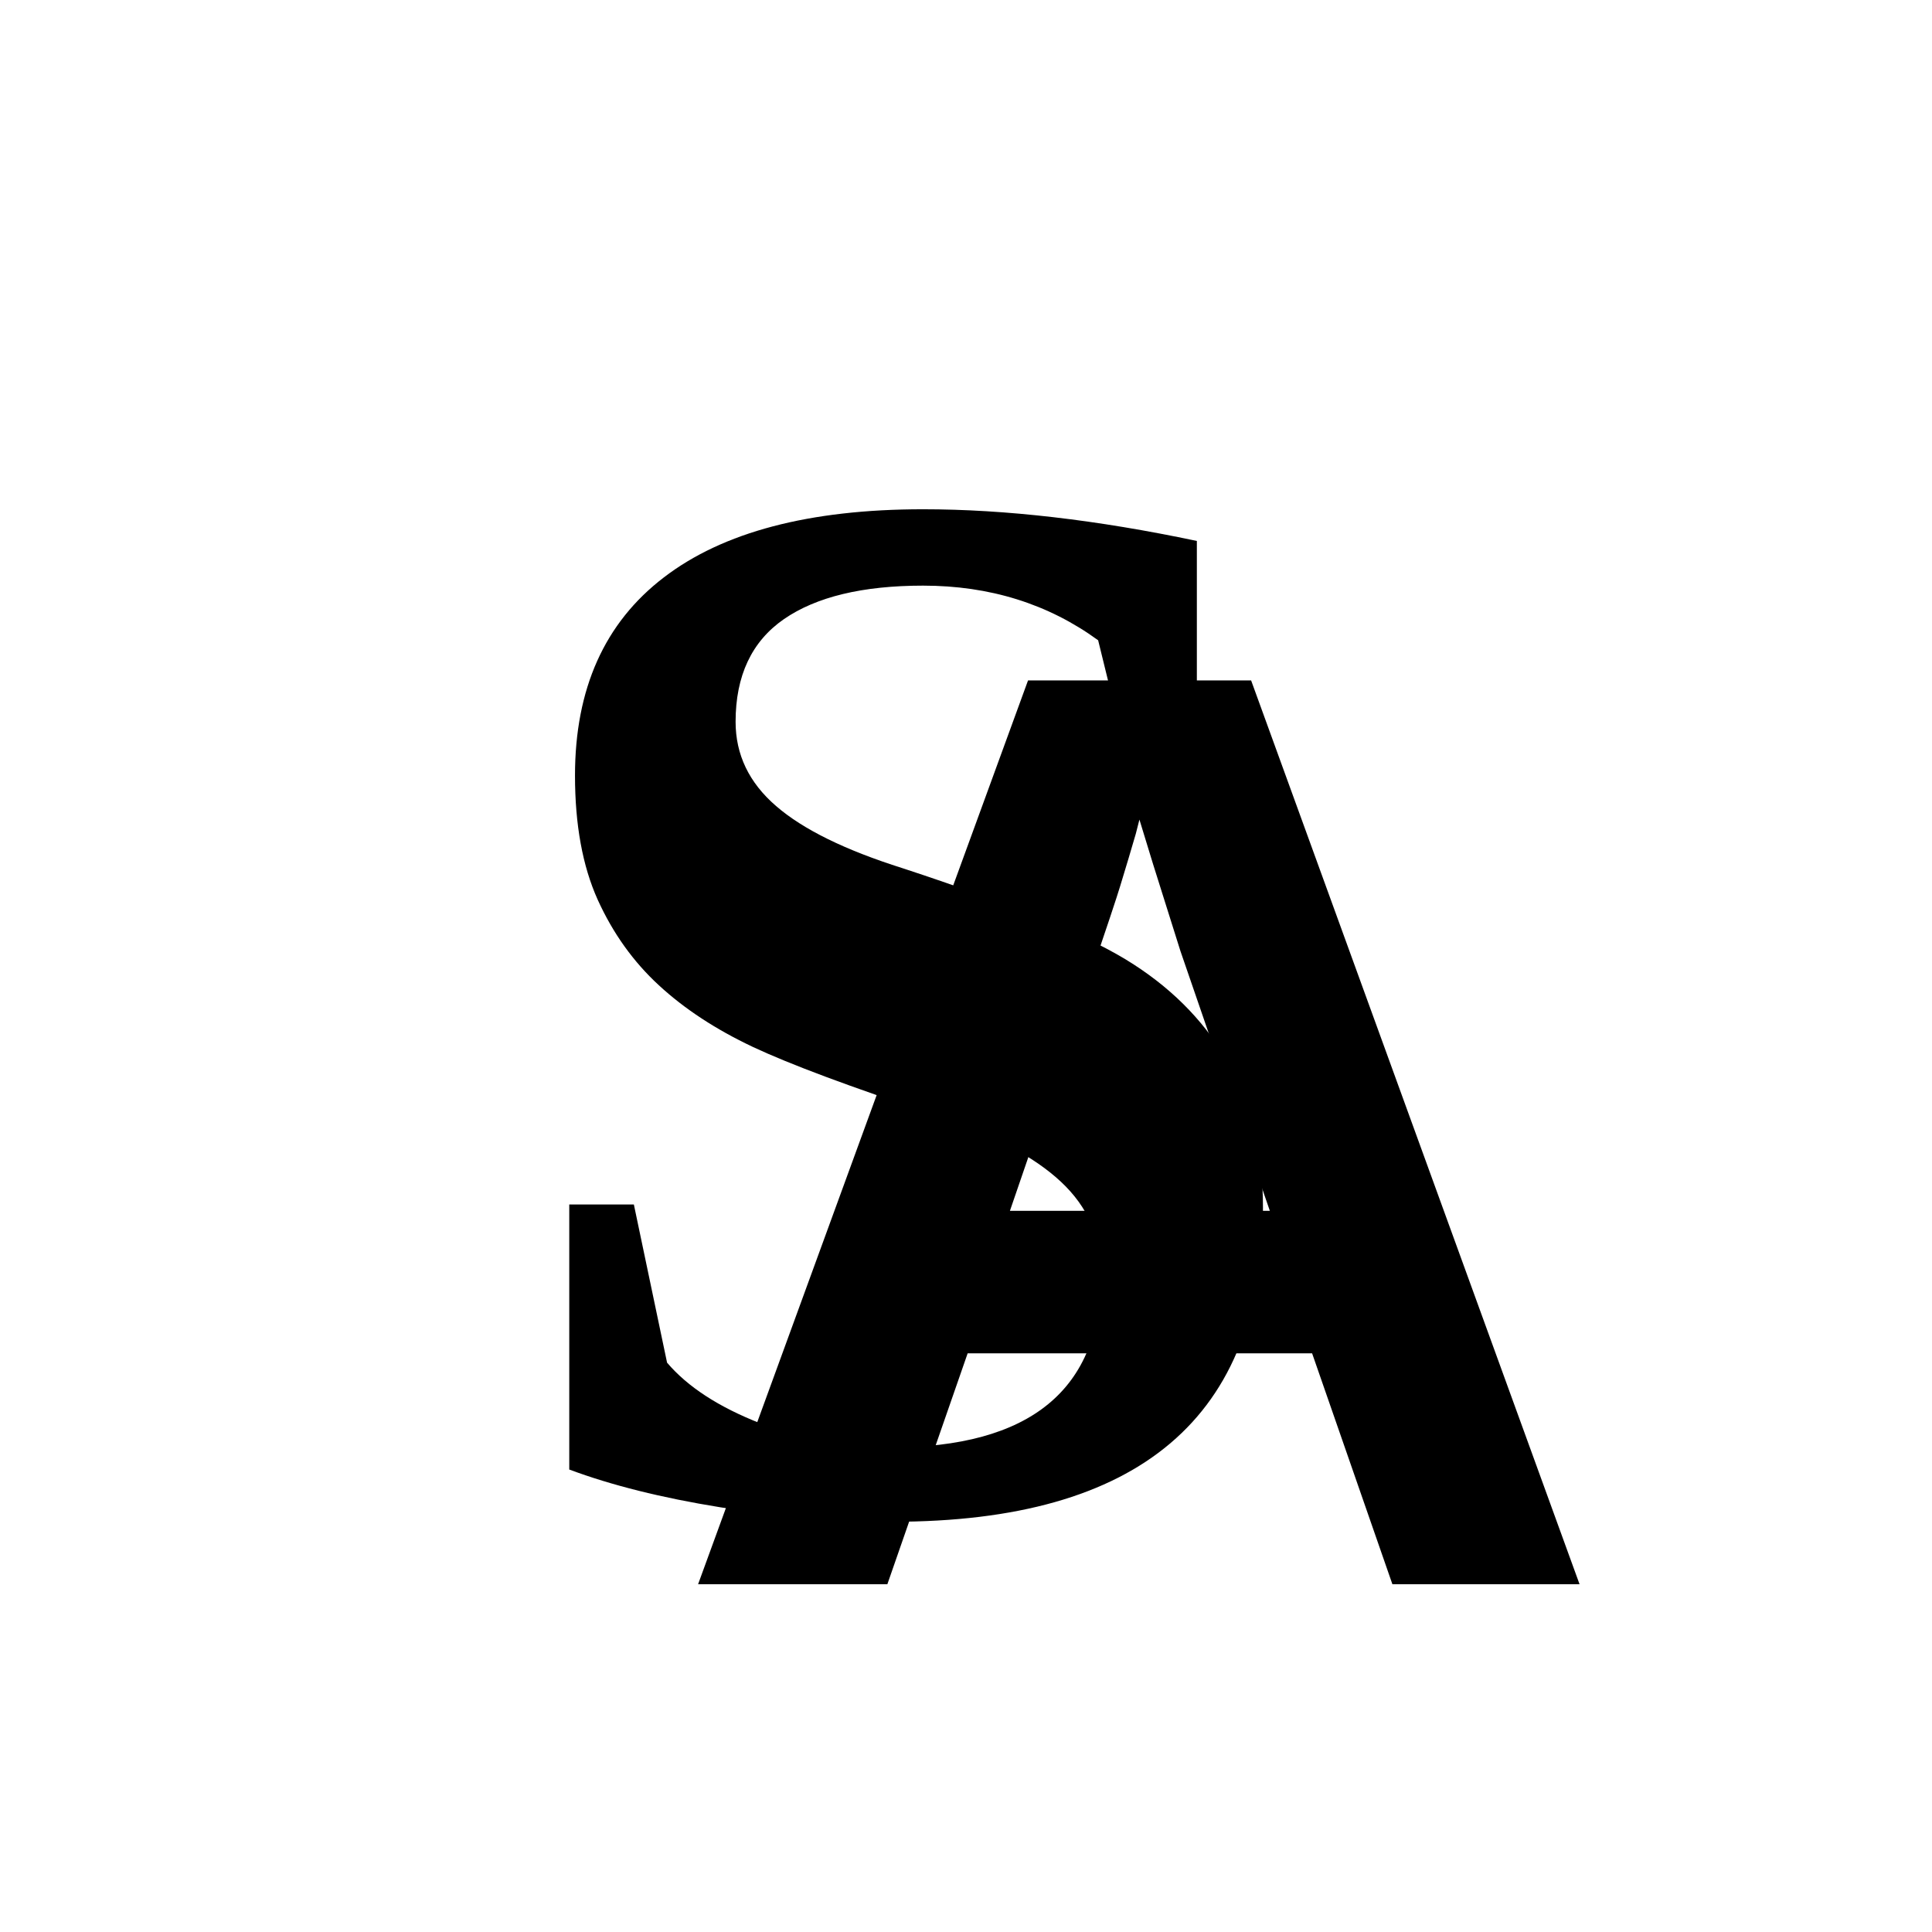
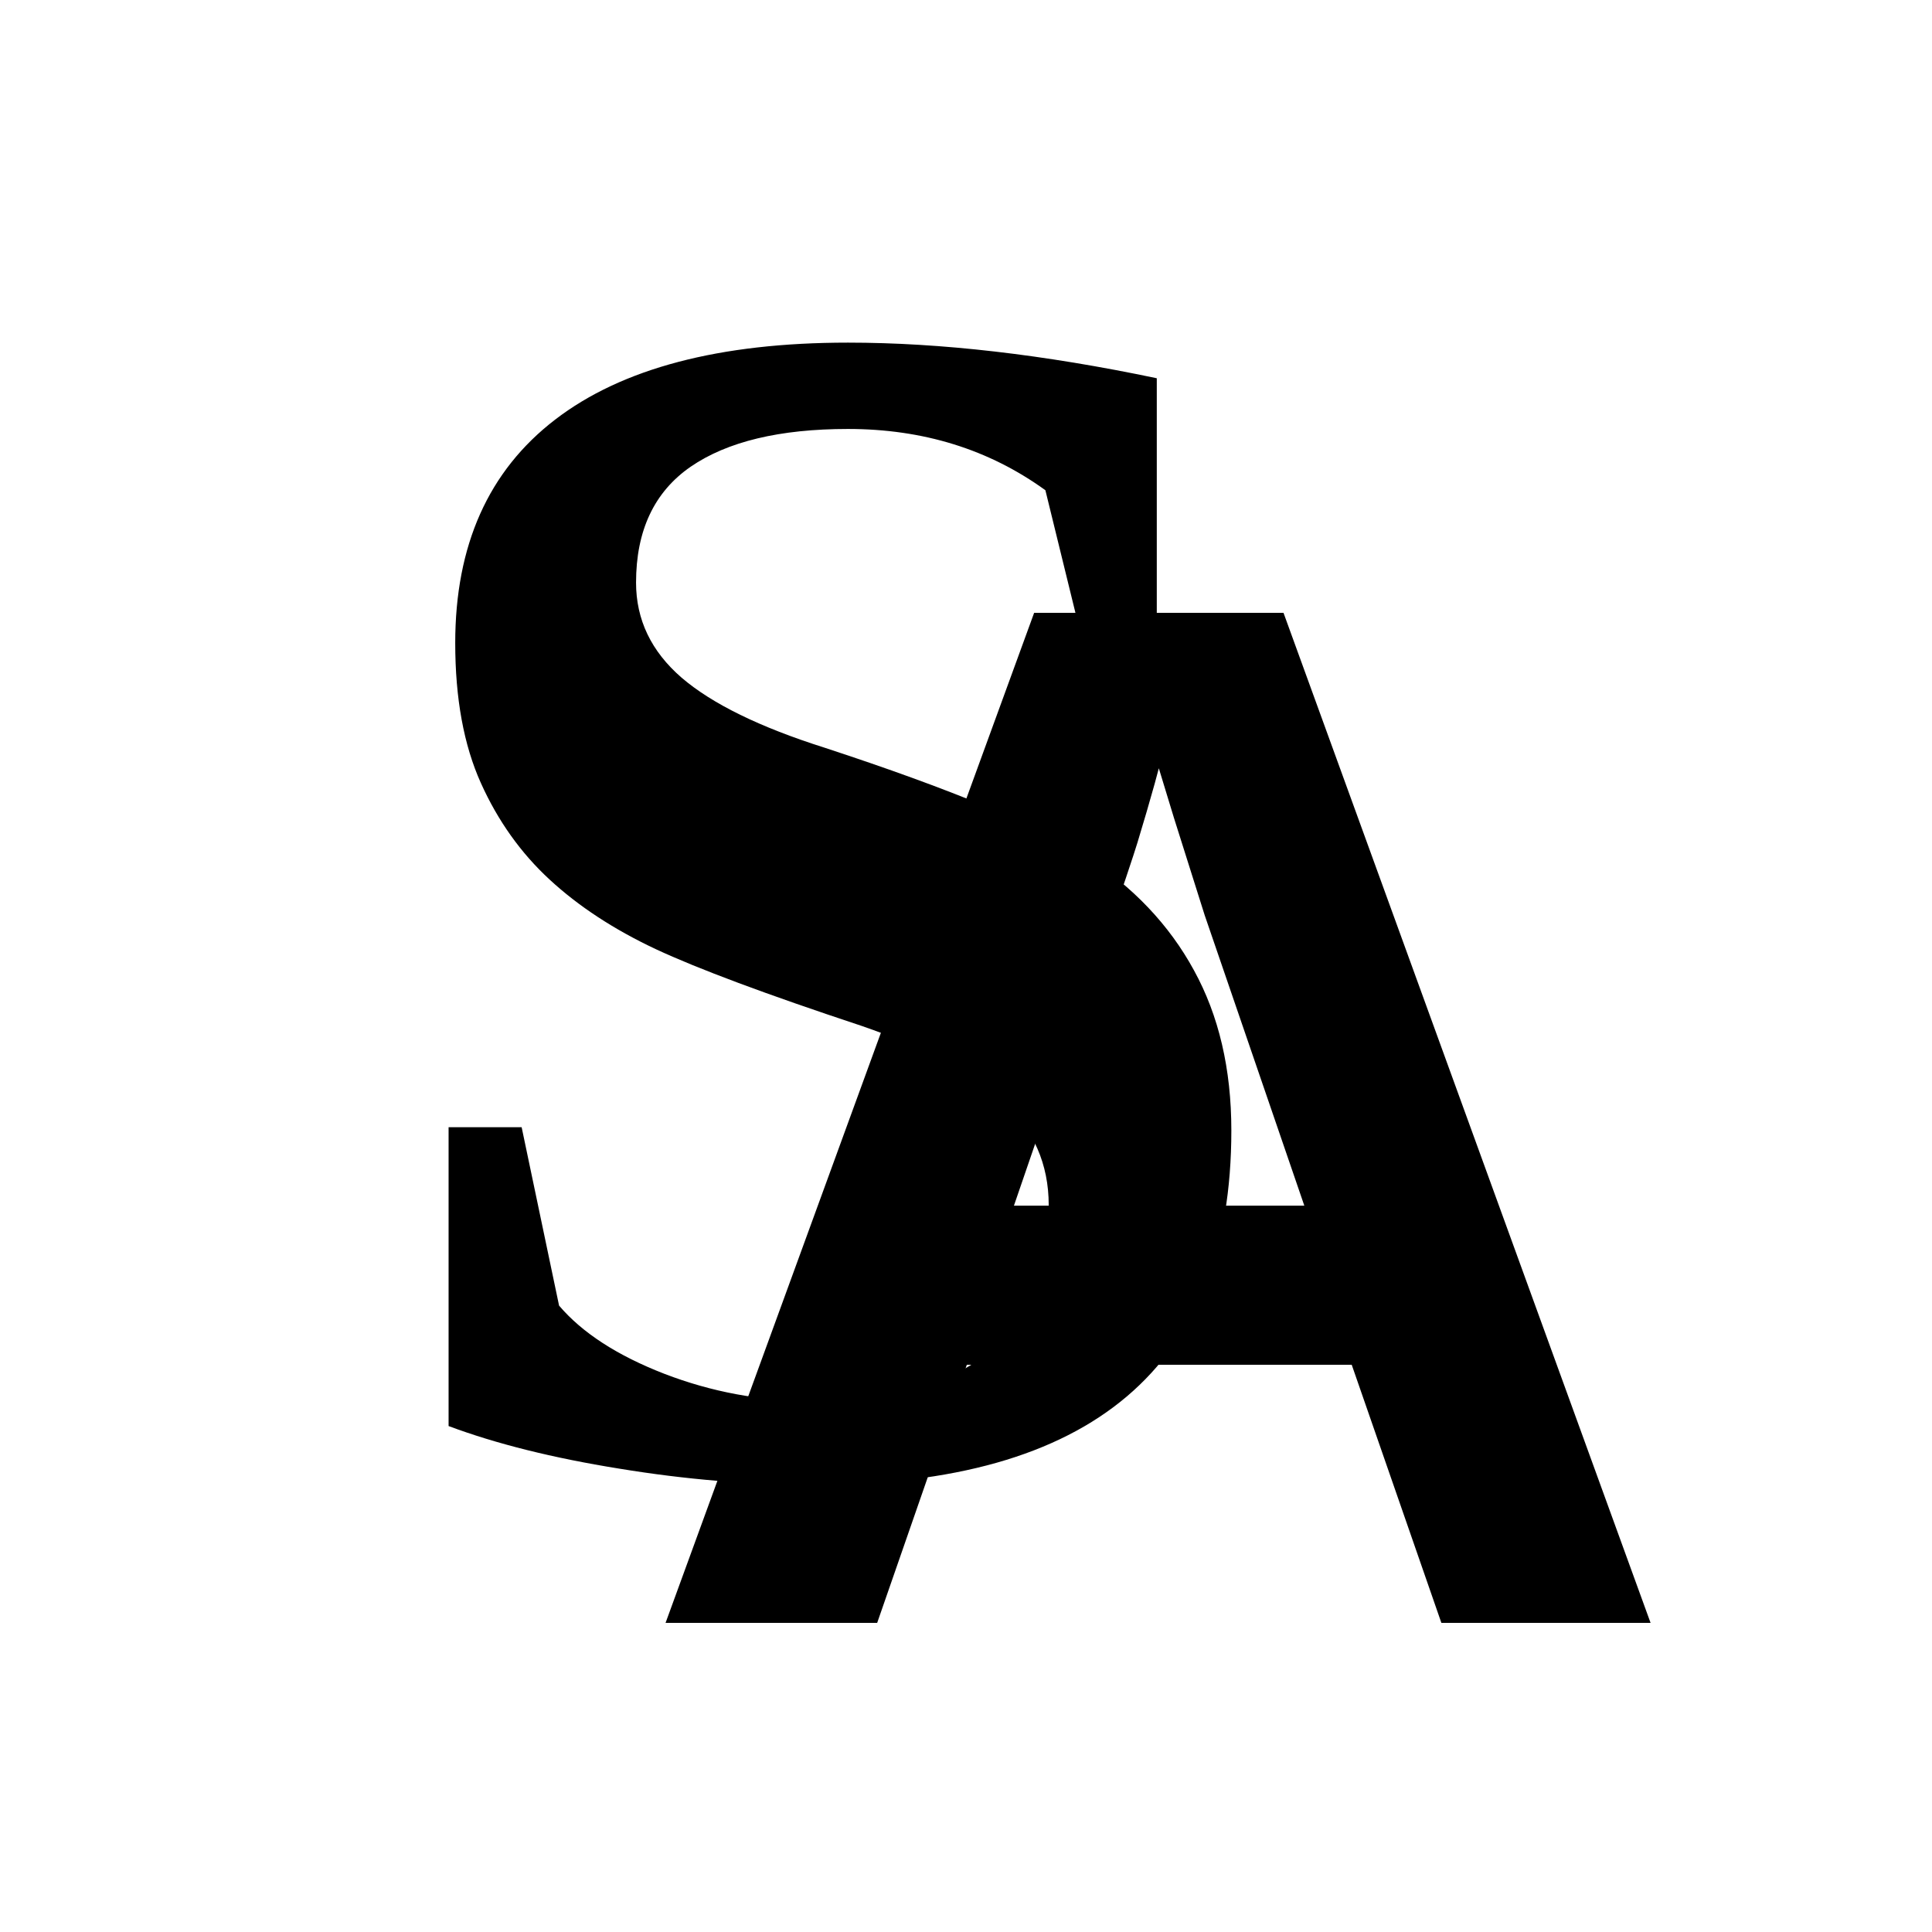
<svg xmlns="http://www.w3.org/2000/svg" viewBox="0 0 100 100">
-   <text x="47" y="78" text-anchor="middle" font-family="Georgia, 'Times New Roman', serif" font-size="78" font-weight="700" letter-spacing="-12" fill="#000000">
+   <text x="43" y="76" text-anchor="middle" font-family="Georgia, 'Times New Roman', serif" font-size="88" font-weight="700" fill="#000000">
    S
  </text>
-   <text x="59" y="82" text-anchor="middle" font-family="Arial, Helvetica, sans-serif" font-size="68" font-weight="900" letter-spacing="-8" fill="#000000">
+   <text x="60" y="84" text-anchor="middle" font-family="Arial, Helvetica, sans-serif" font-size="76" font-weight="900" fill="#000000">
    A
  </text>
</svg>
